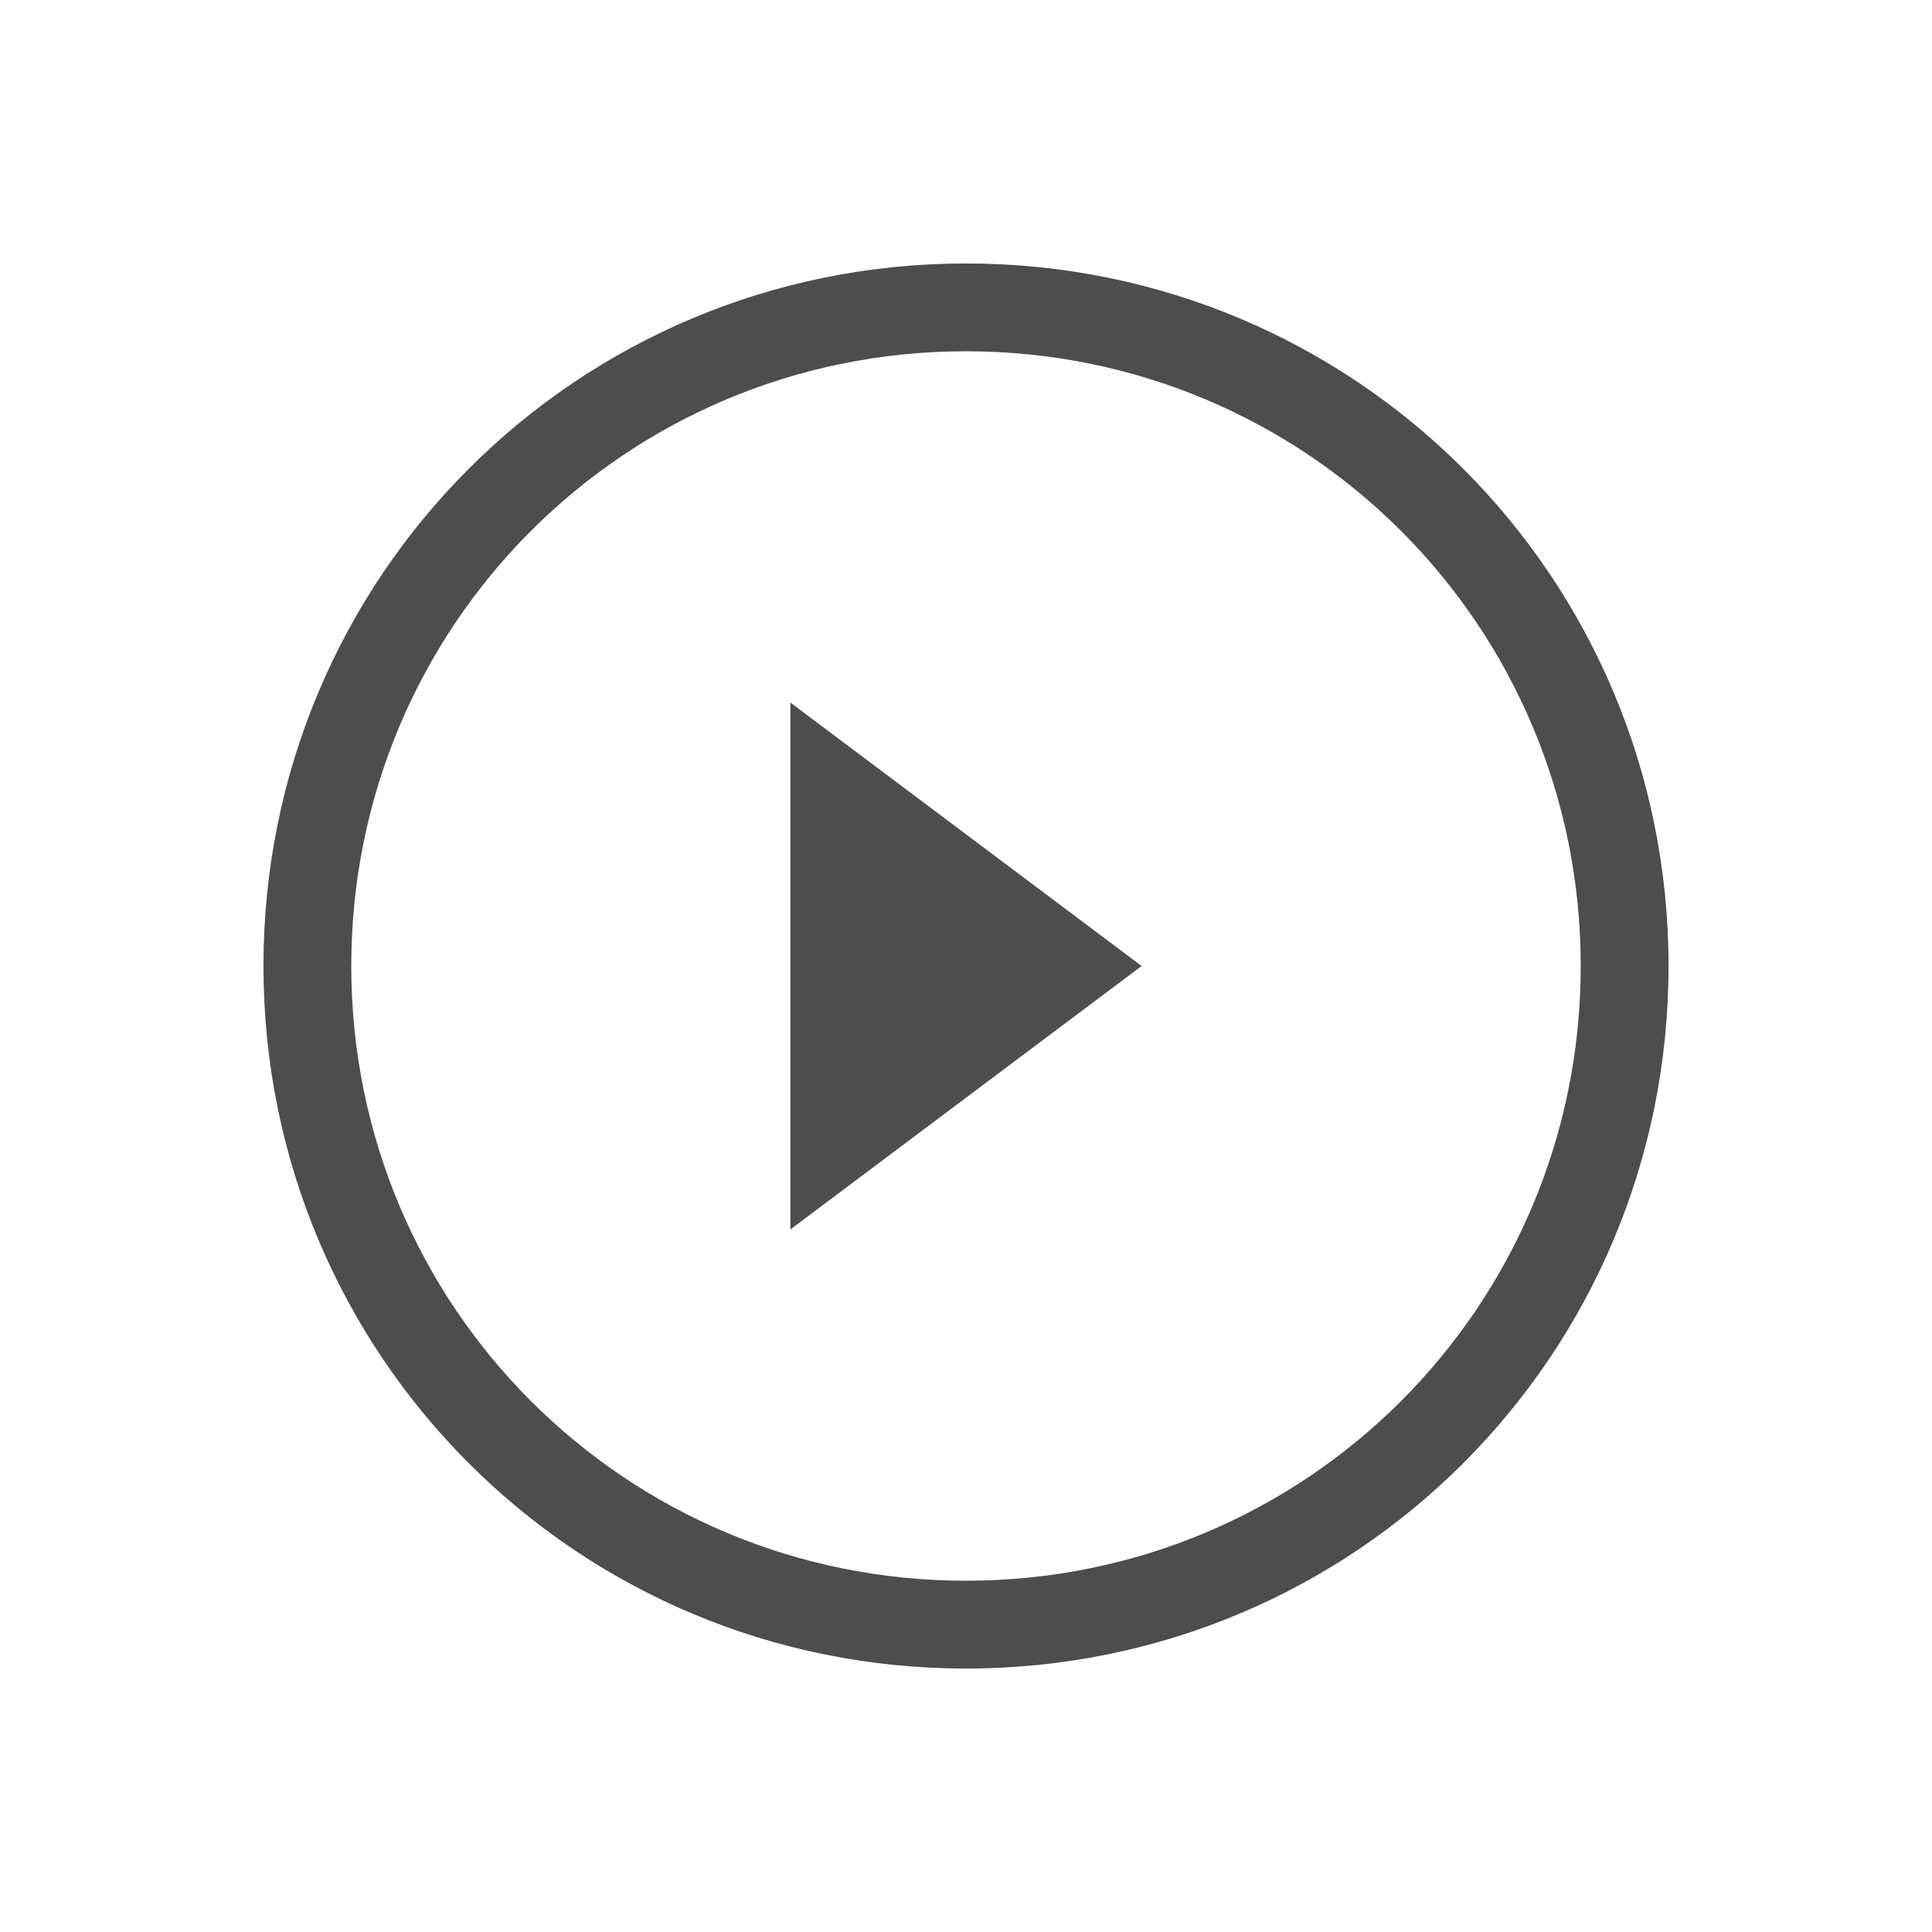
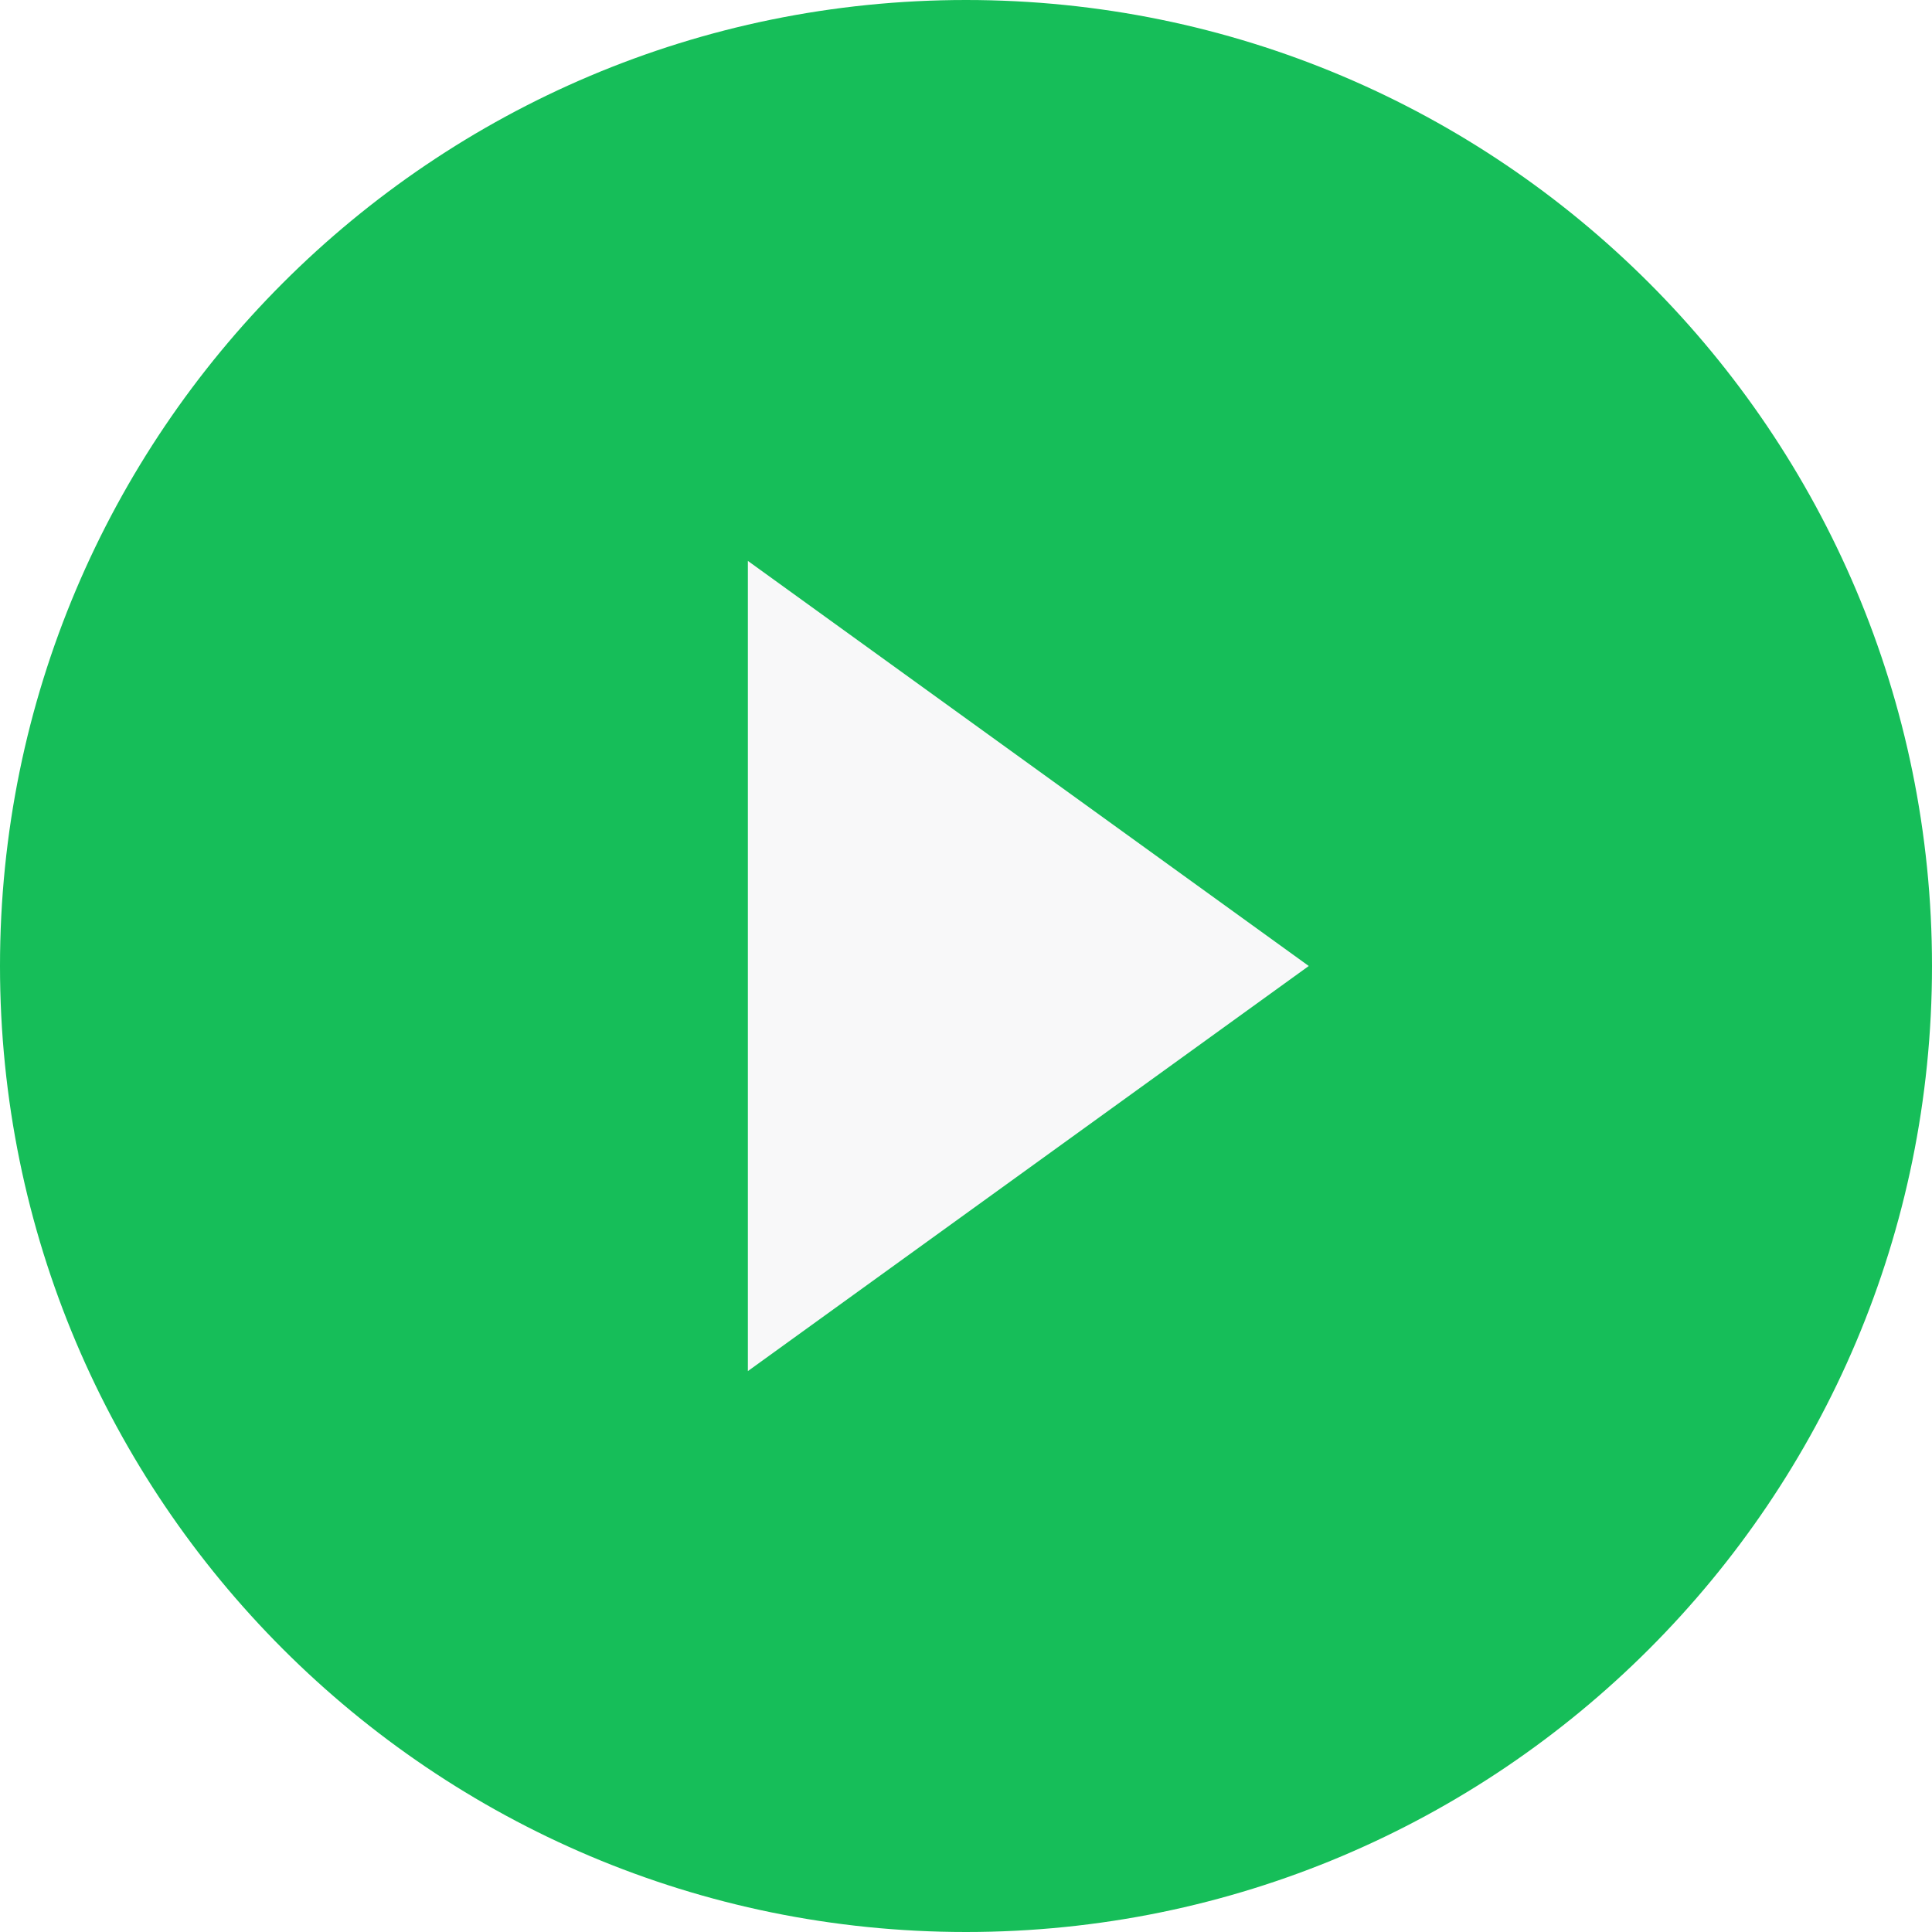
- <svg xmlns="http://www.w3.org/2000/svg" viewBox="0 0 22 22">
-   <defs id="defs3051">
-     <style type="text/css" id="current-color-scheme">
-       .ColorScheme-Text {
-         color:#4d4d4d;
-       }
-       </style>
-   </defs>
-   <path style="fill:currentColor;fill-opacity:1;stroke:none" d="M 11 3 C 6.568 3 3 6.568 3 11 C 3 15.432 6.568 19 11 19 C 15.432 19 19 15.432 19 11 C 19 6.568 15.432 3 11 3 z M 11 4 C 14.878 4 18 7.122 18 11 C 18 14.878 14.878 18 11 18 C 7.122 18 4 14.878 4 11 C 4 7.122 7.122 4 11 4 z M 9 8 L 9 14 L 13 11 L 9 8 z " class="ColorScheme-Text" />
+ <svg xmlns="http://www.w3.org/2000/svg" width="31px" height="31px" viewBox="0 0 31 31" version="1.1">
+   <g id="wireframes" stroke="none" stroke-width="1" fill="none" fill-rule="evenodd">
+     <g id="01---live-transactions" transform="translate(-382, -91)">
+       <g id="play" transform="translate(382, 91)">
+         <g id="Group-10-Copy" fill="#16BE59">
+           <g id="pause">
+             <circle id="Oval" cx="15.5" cy="15.5" r="15.5" />
+           </g>
+         </g>
+         <polygon id="Path-15" fill="#F8F8F9" points="12 9 21 15.5 12 22" />
+       </g>
+     </g>
+   </g>
</svg>
